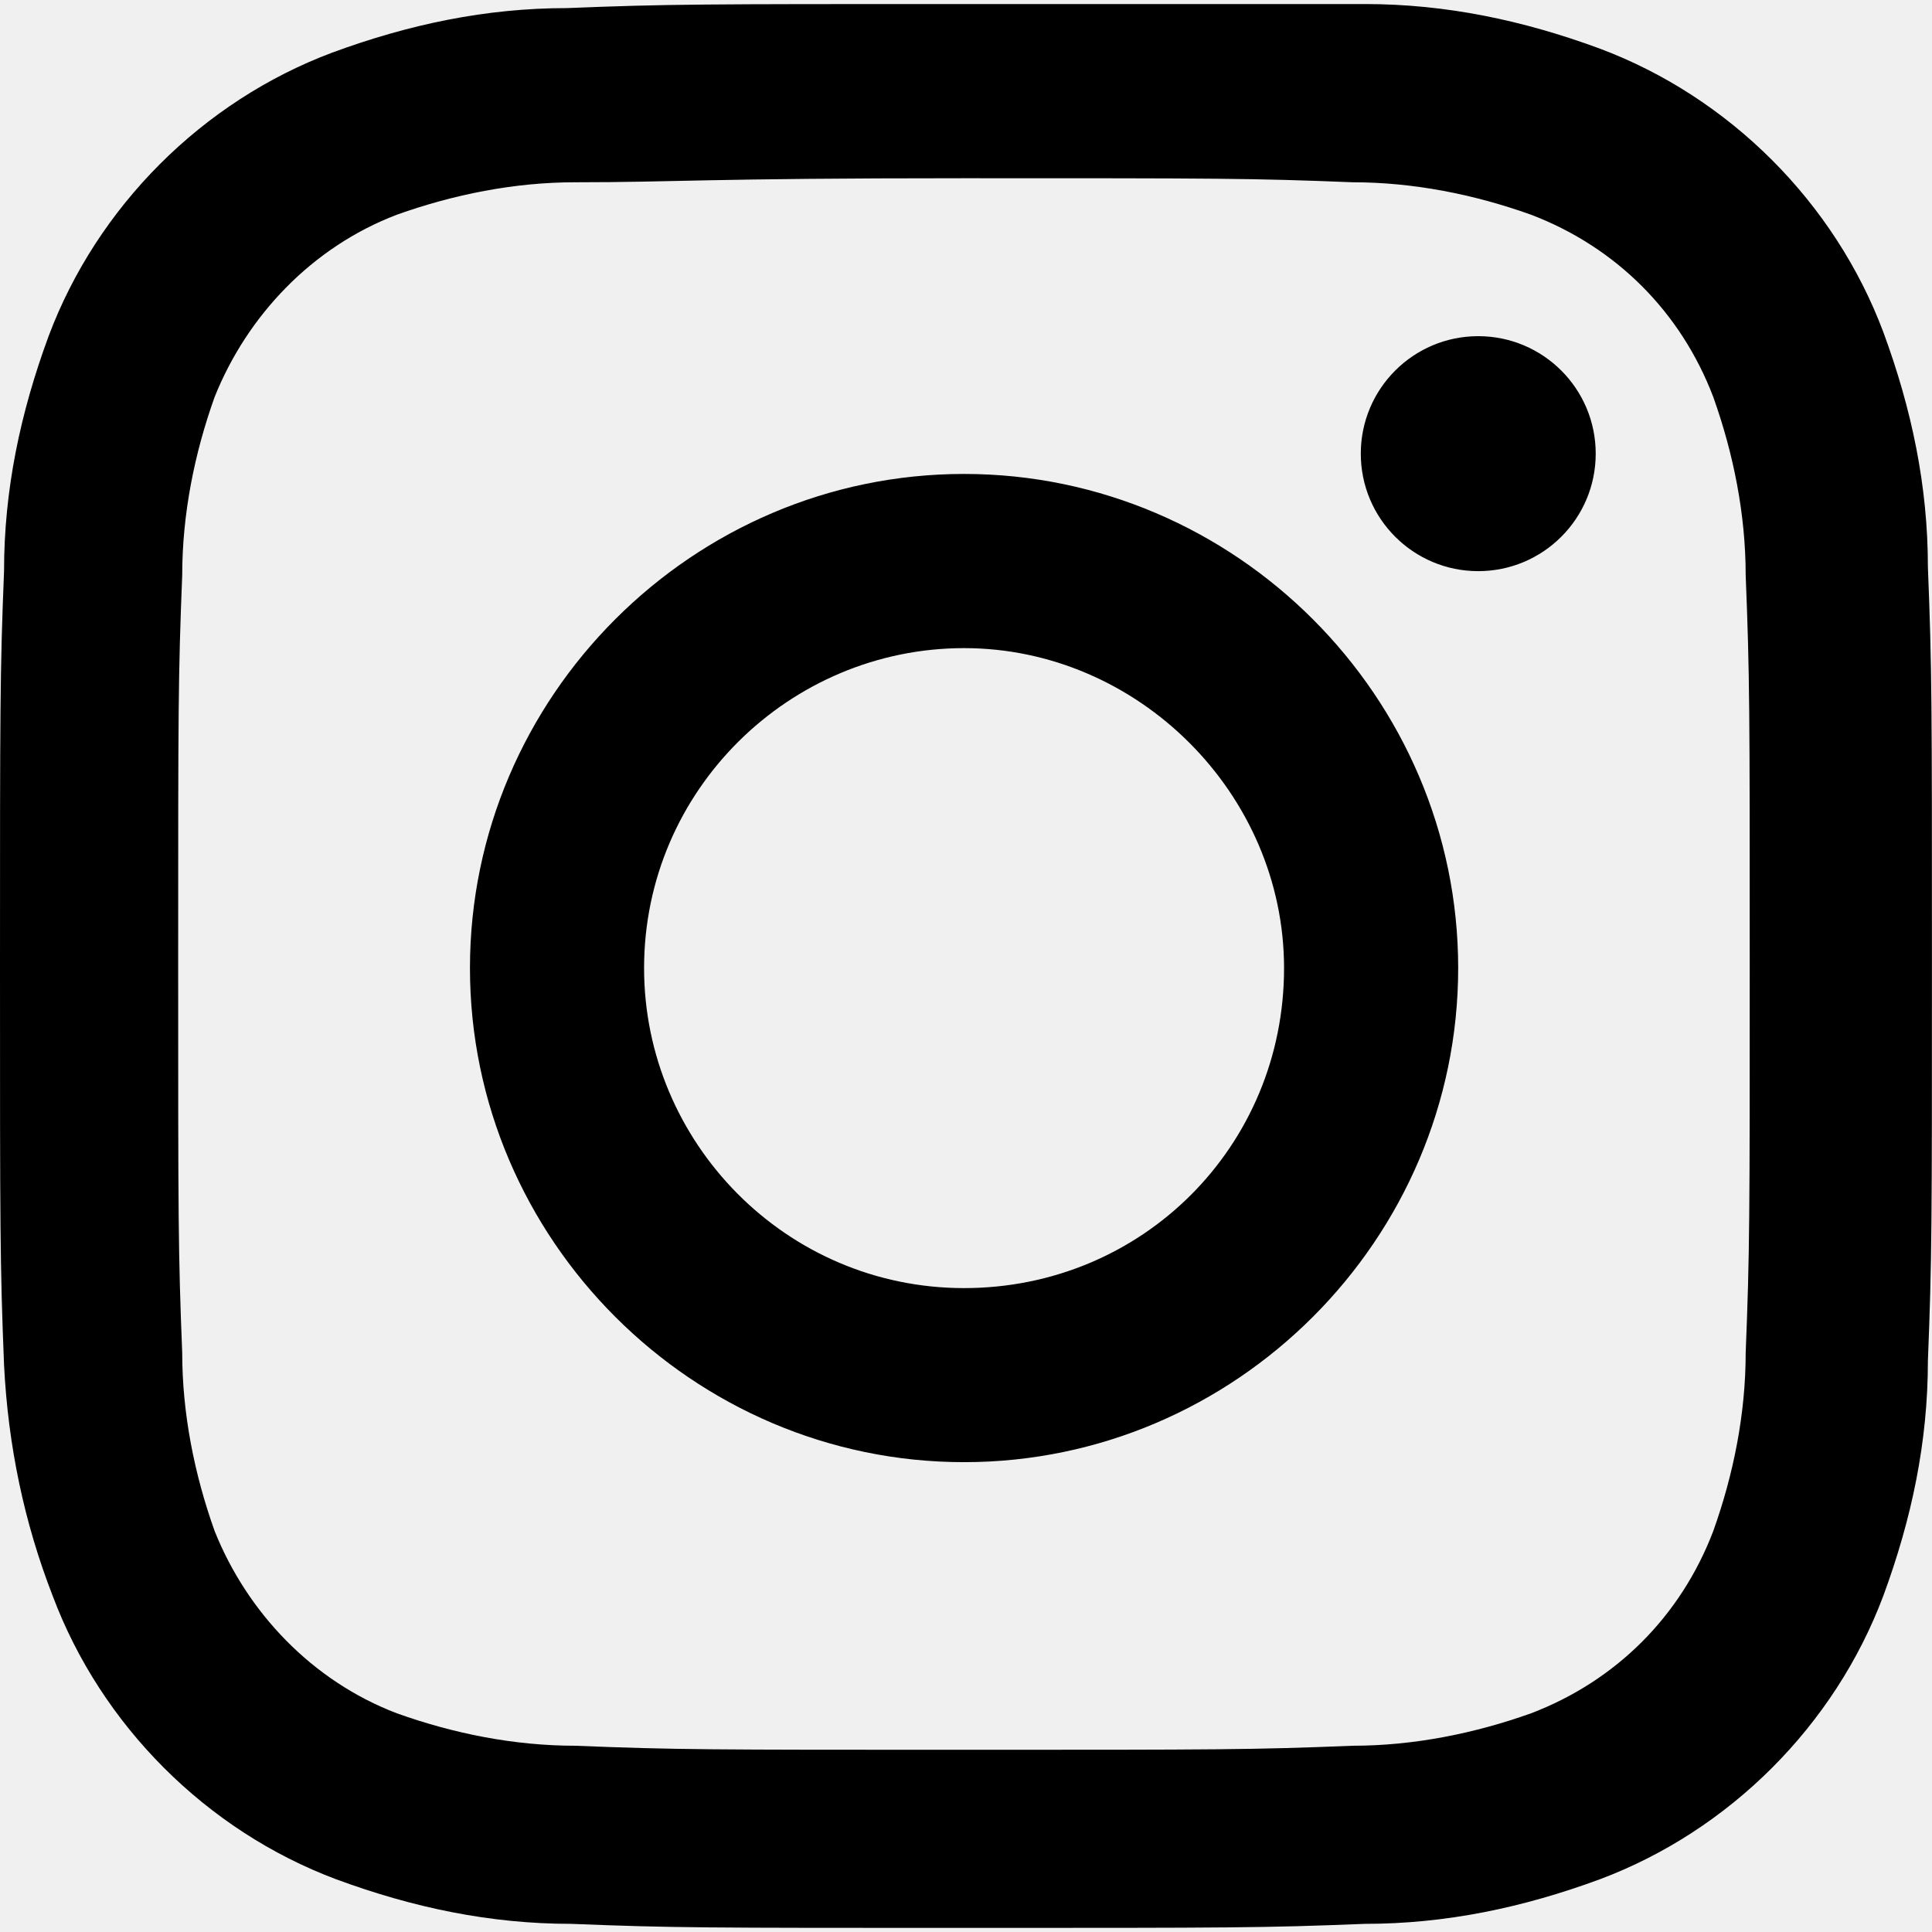
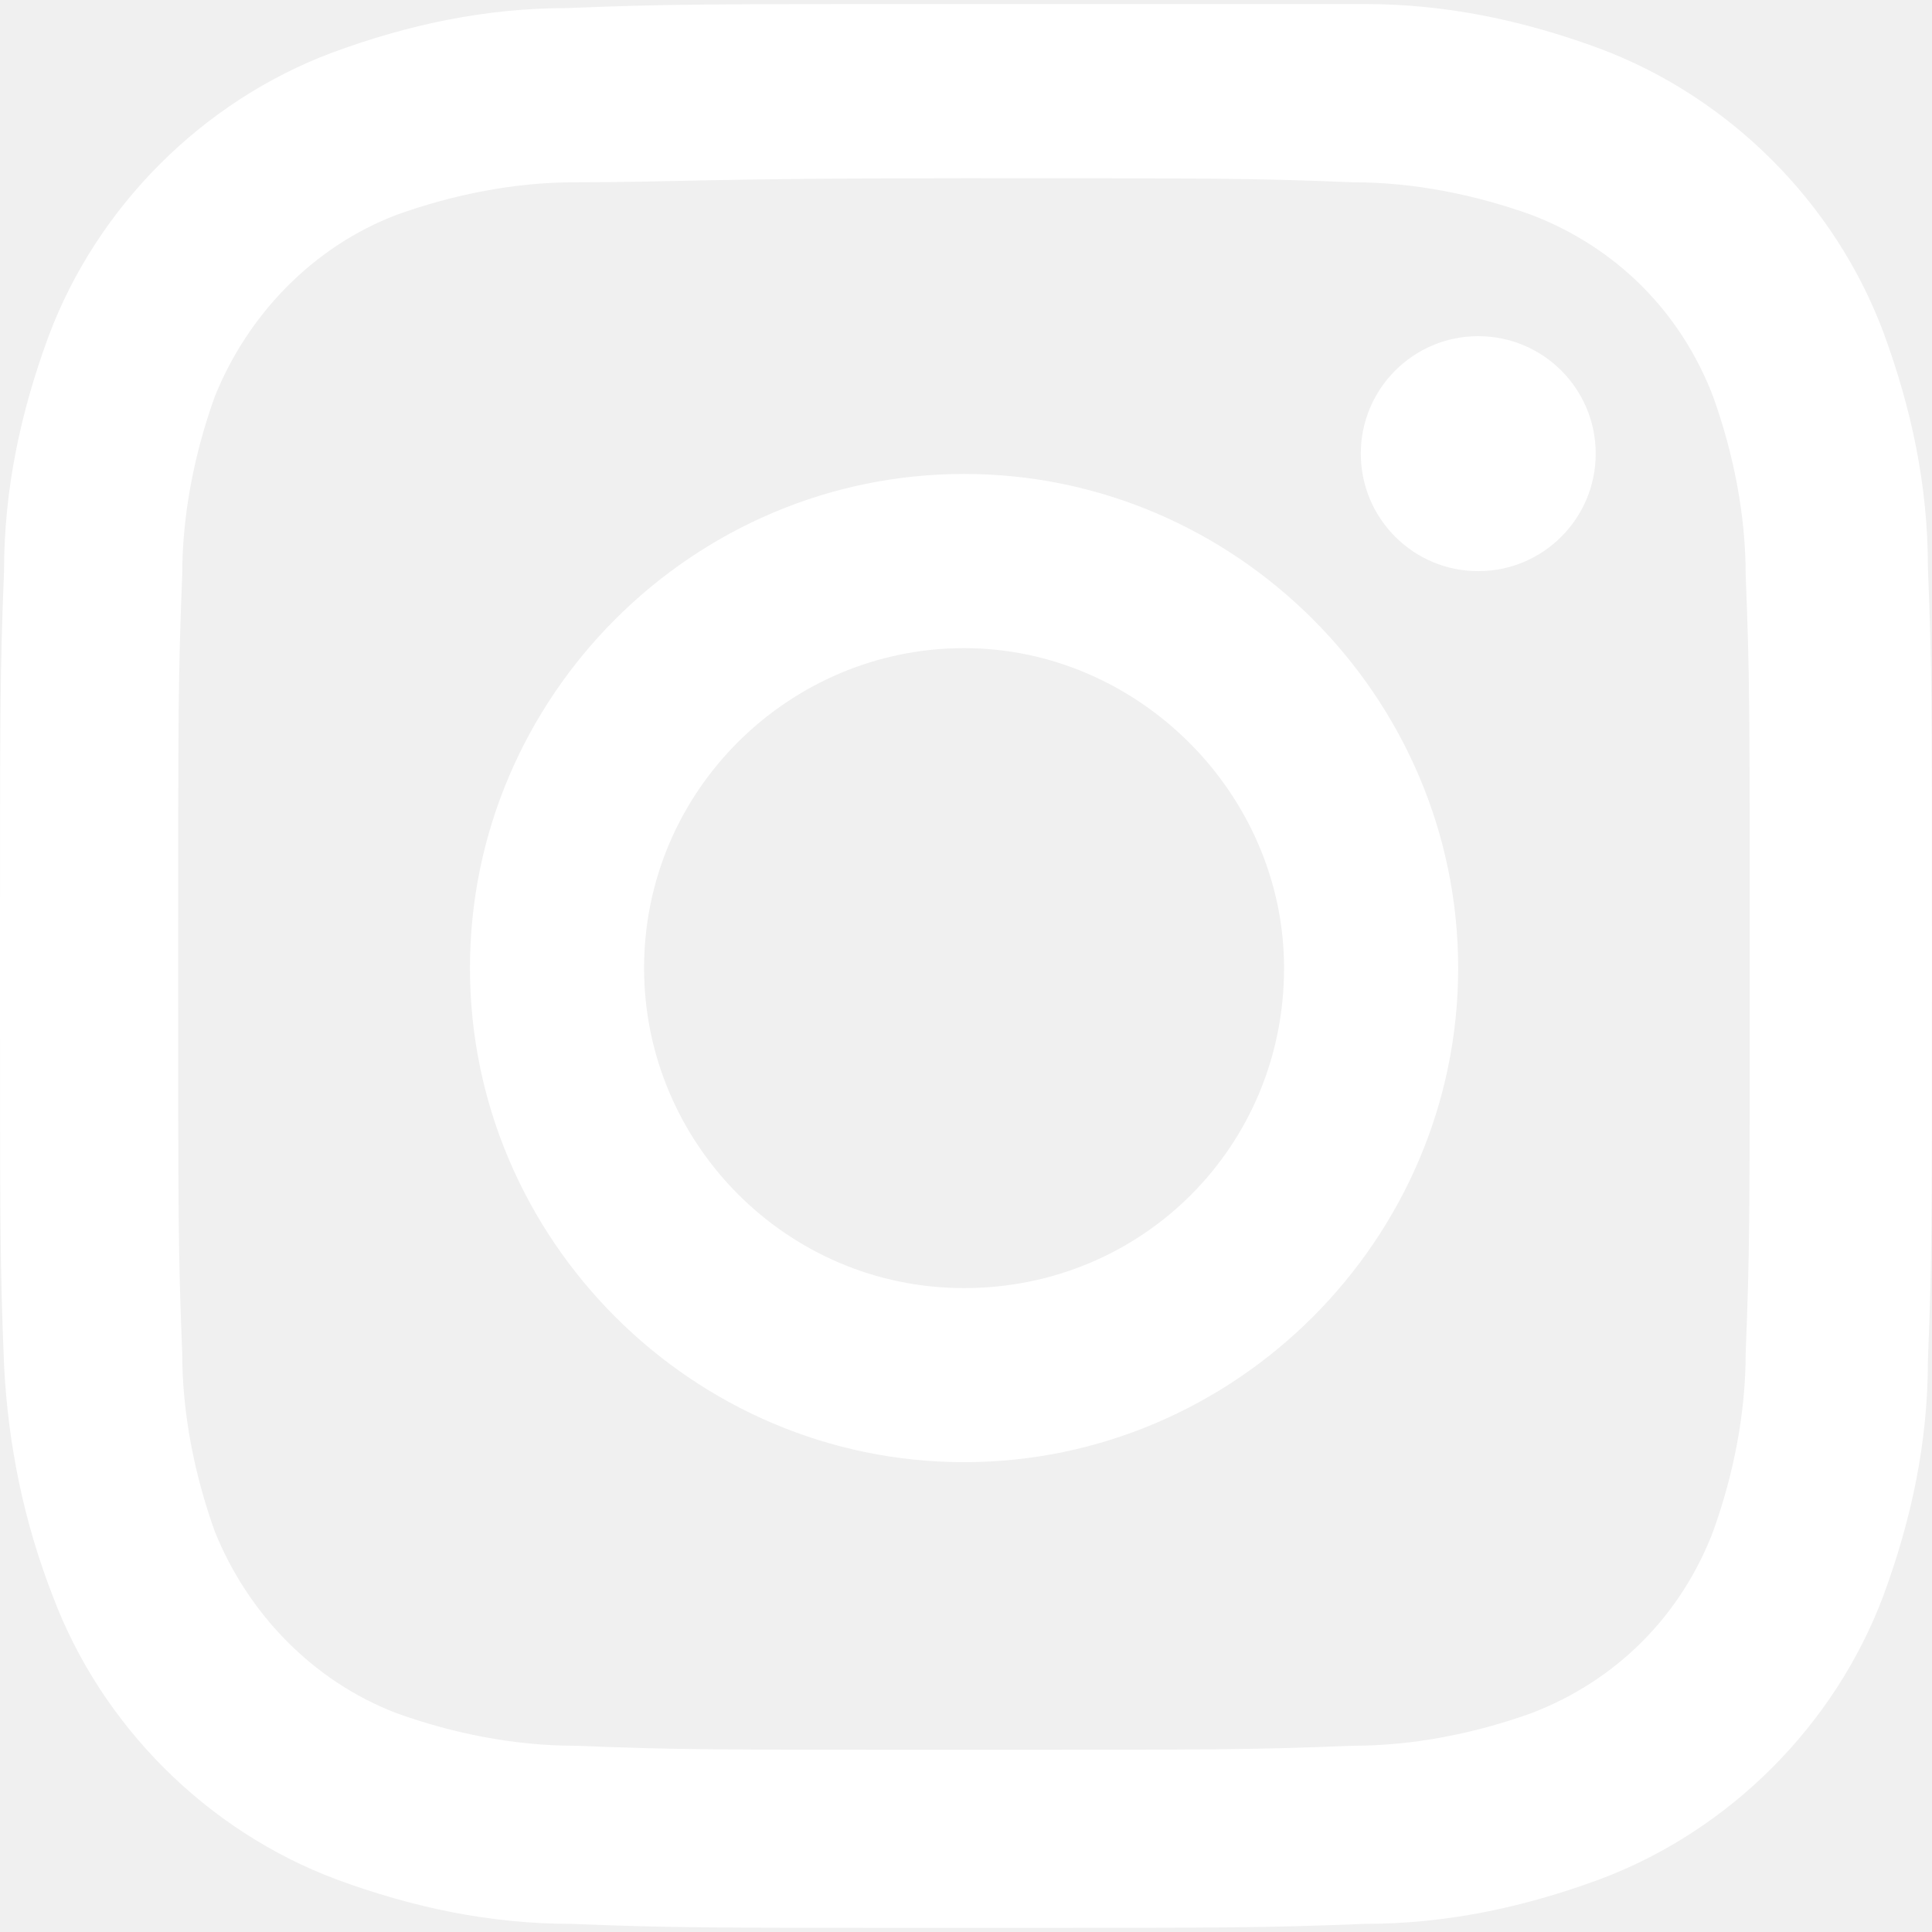
- <svg xmlns="http://www.w3.org/2000/svg" version="1.1" width="32" height="32" viewBox="0 0 32 32">
+ <svg xmlns="http://www.w3.org/2000/svg" version="1.1" width="32" height="32" viewBox="0 0 32 32" fill="white">
  <path d="M15.966 2.952c4.226 0 4.763 0 6.44 0.067 1.006 0 2.013 0.201 2.952 0.537 1.409 0.537 2.482 1.61 3.019 3.019 0.335 0.939 0.537 1.946 0.537 2.952 0.067 1.677 0.067 2.214 0.067 6.44s0 4.763-0.067 6.44c0 1.006-0.201 2.013-0.537 2.952-0.537 1.409-1.61 2.482-3.019 3.019-0.939 0.335-1.946 0.537-2.952 0.537-1.677 0.067-2.214 0.067-6.44 0.067s-4.763 0-6.44-0.067c-1.006 0-2.013-0.201-2.952-0.537-1.409-0.537-2.482-1.677-3.019-3.019-0.335-0.939-0.537-1.945-0.537-2.952-0.067-1.677-0.067-2.214-0.067-6.44s0-4.763 0.067-6.44c0-1.006 0.201-2.013 0.537-2.952 0.537-1.342 1.61-2.482 3.019-3.019 0.939-0.335 1.946-0.537 2.952-0.537 1.677 0 2.147-0.067 6.44-0.067zM15.966 0.067c-4.361 0-4.897 0-6.574 0.067-1.342 0-2.616 0.268-3.891 0.738-2.147 0.805-3.891 2.549-4.696 4.696-0.47 1.275-0.738 2.549-0.738 3.891-0.067 1.677-0.067 2.281-0.067 6.574s0 4.897 0.067 6.574c0.067 1.342 0.335 2.616 0.805 3.824 0.805 2.147 2.549 3.891 4.696 4.696 1.275 0.47 2.549 0.738 3.891 0.738 1.677 0.067 2.214 0.067 6.574 0.067s4.897 0 6.574-0.067c1.342 0 2.616-0.268 3.891-0.738 2.147-0.805 3.891-2.549 4.696-4.696 0.47-1.275 0.738-2.549 0.738-3.891 0.067-1.677 0.067-2.281 0.067-6.574s0-4.897-0.067-6.574c0-1.342-0.268-2.616-0.738-3.891-0.805-2.147-2.549-3.891-4.696-4.696-1.275-0.47-2.549-0.738-3.891-0.738-1.677 0-2.214 0-6.642 0zM15.968 7.85c-4.495 0-8.184 3.69-8.184 8.184s3.69 8.184 8.184 8.184c4.495 0 8.184-3.69 8.184-8.184s-3.69-8.184-8.184-8.184zM15.968 21.335c-2.952 0-5.3-2.415-5.3-5.3 0-2.952 2.415-5.3 5.3-5.3s5.3 2.415 5.3 5.3c0 2.952-2.348 5.3-5.3 5.3zM24.484 9.46c1.075 0 1.946-0.871 1.946-1.946s-0.871-1.946-1.946-1.946c-1.074 0-1.945 0.871-1.945 1.946s0.871 1.946 1.945 1.946z" />
</svg>
